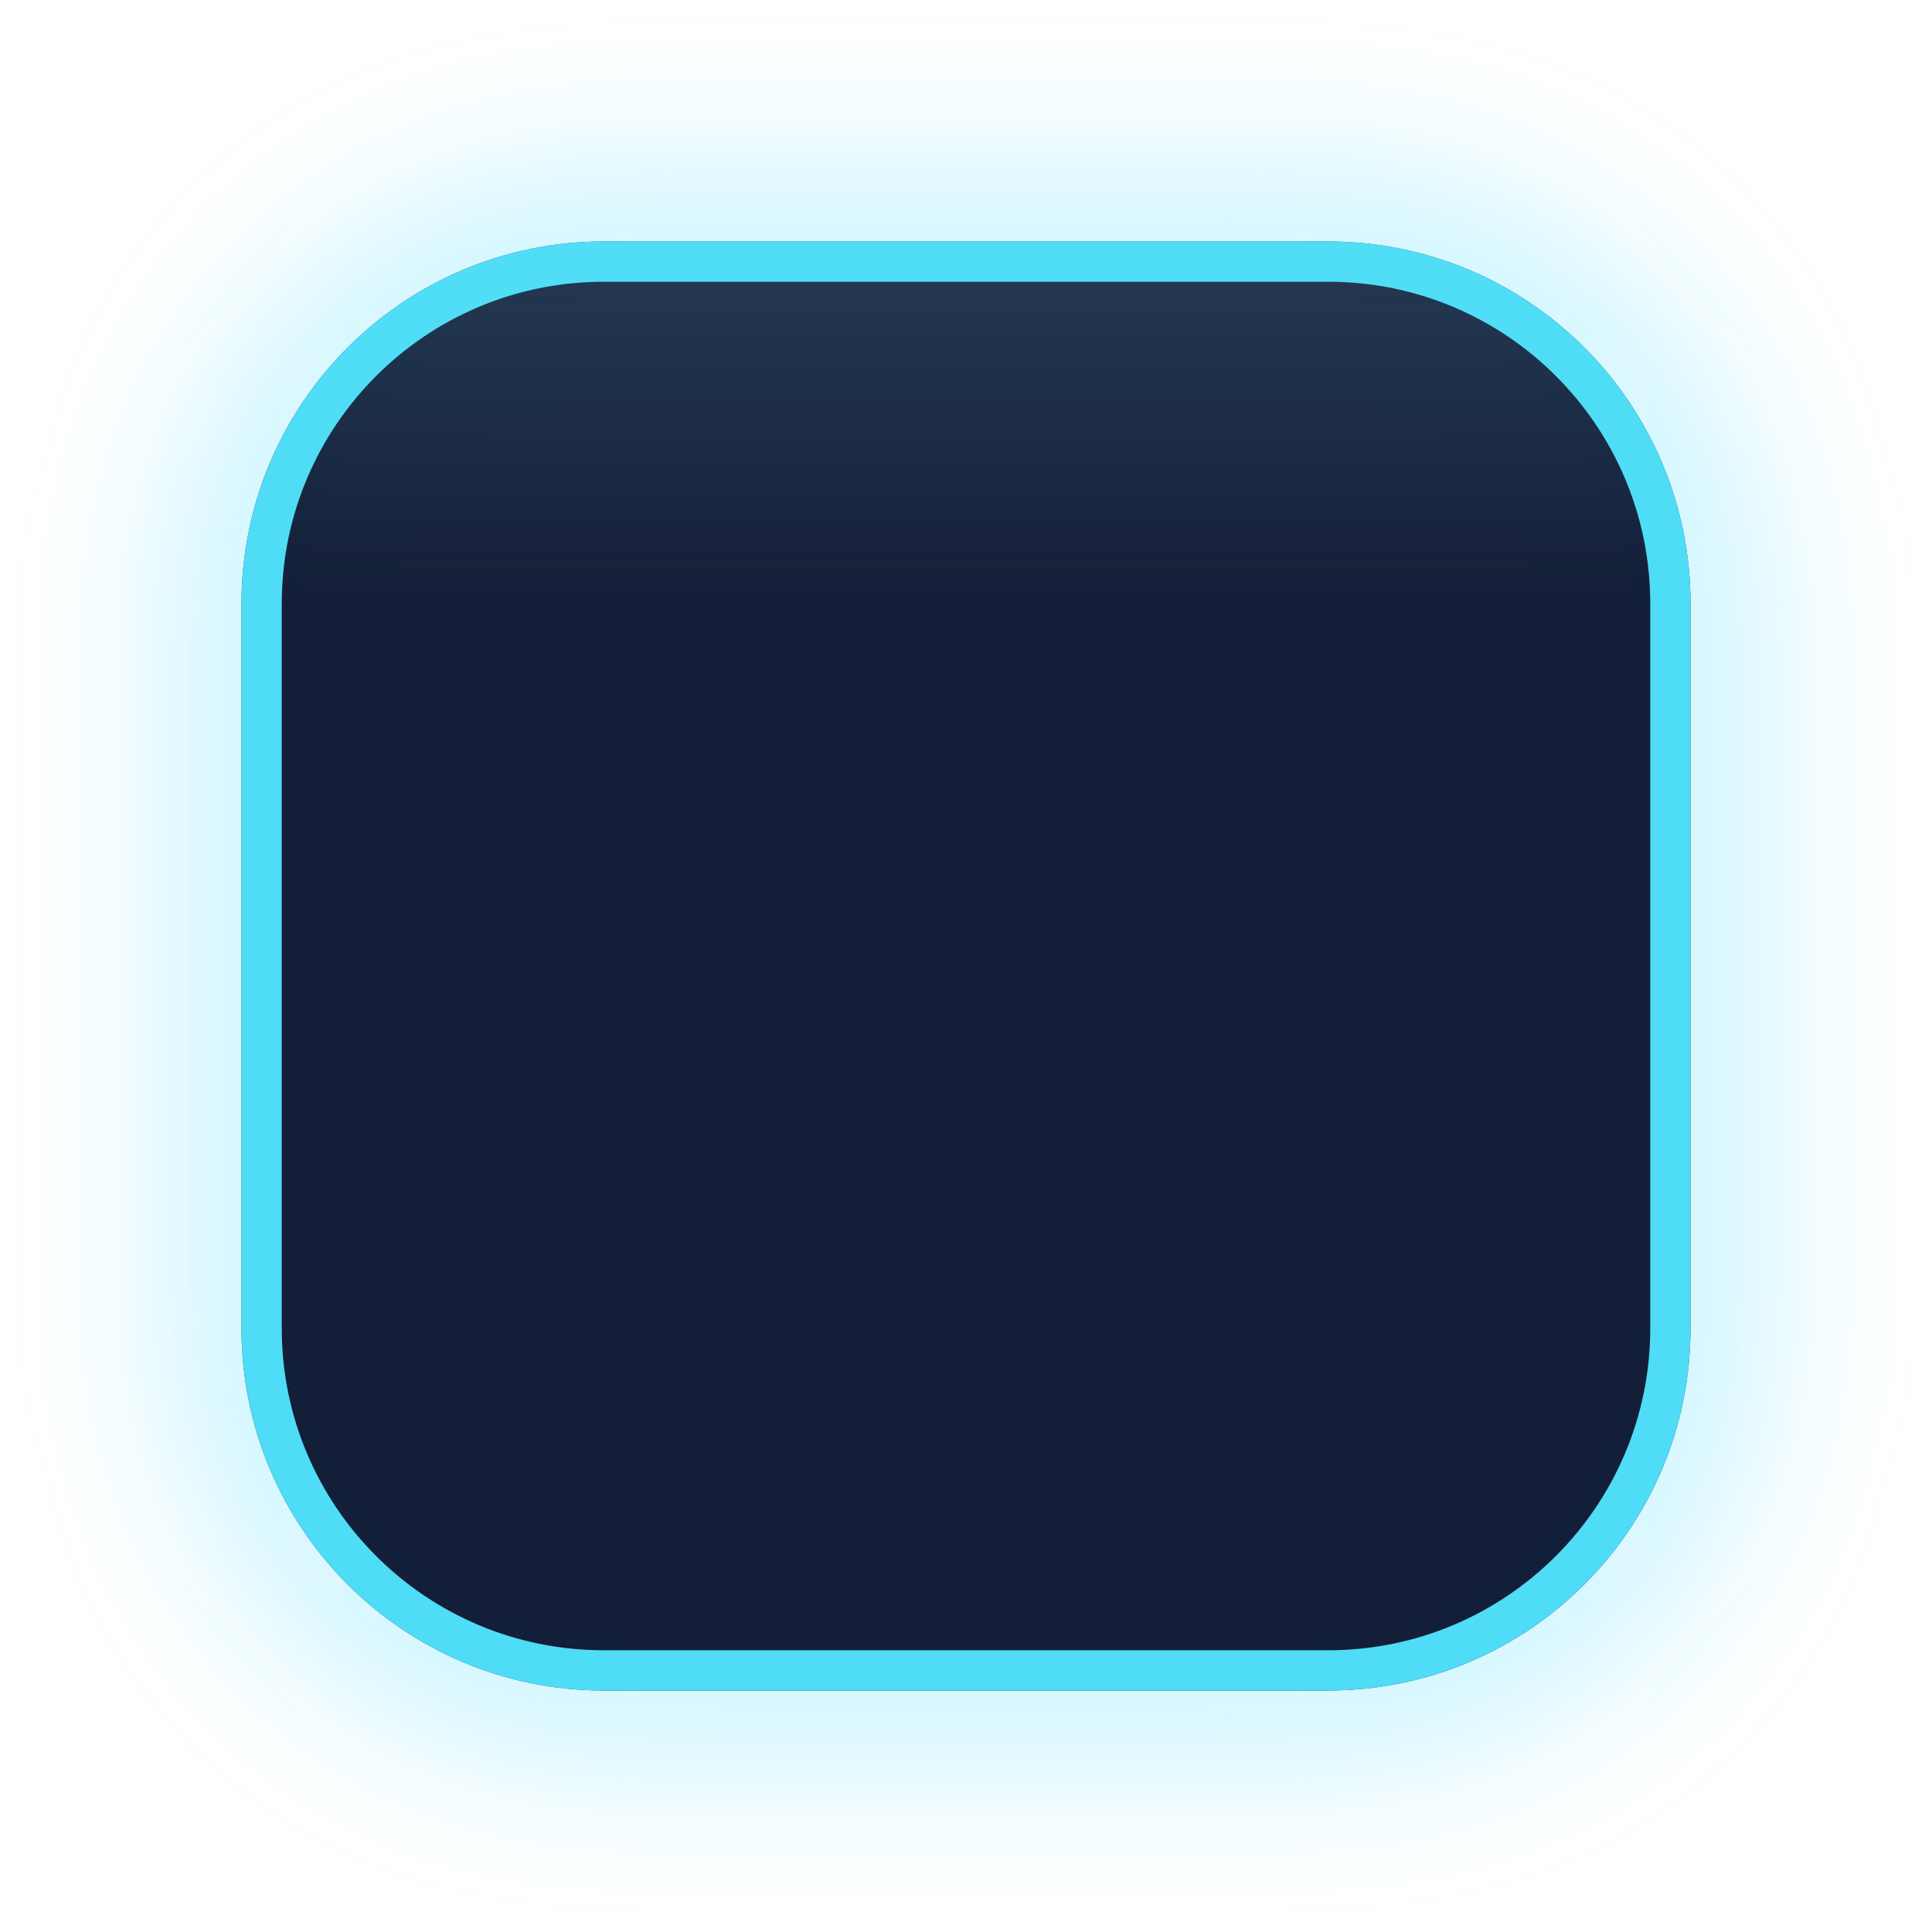
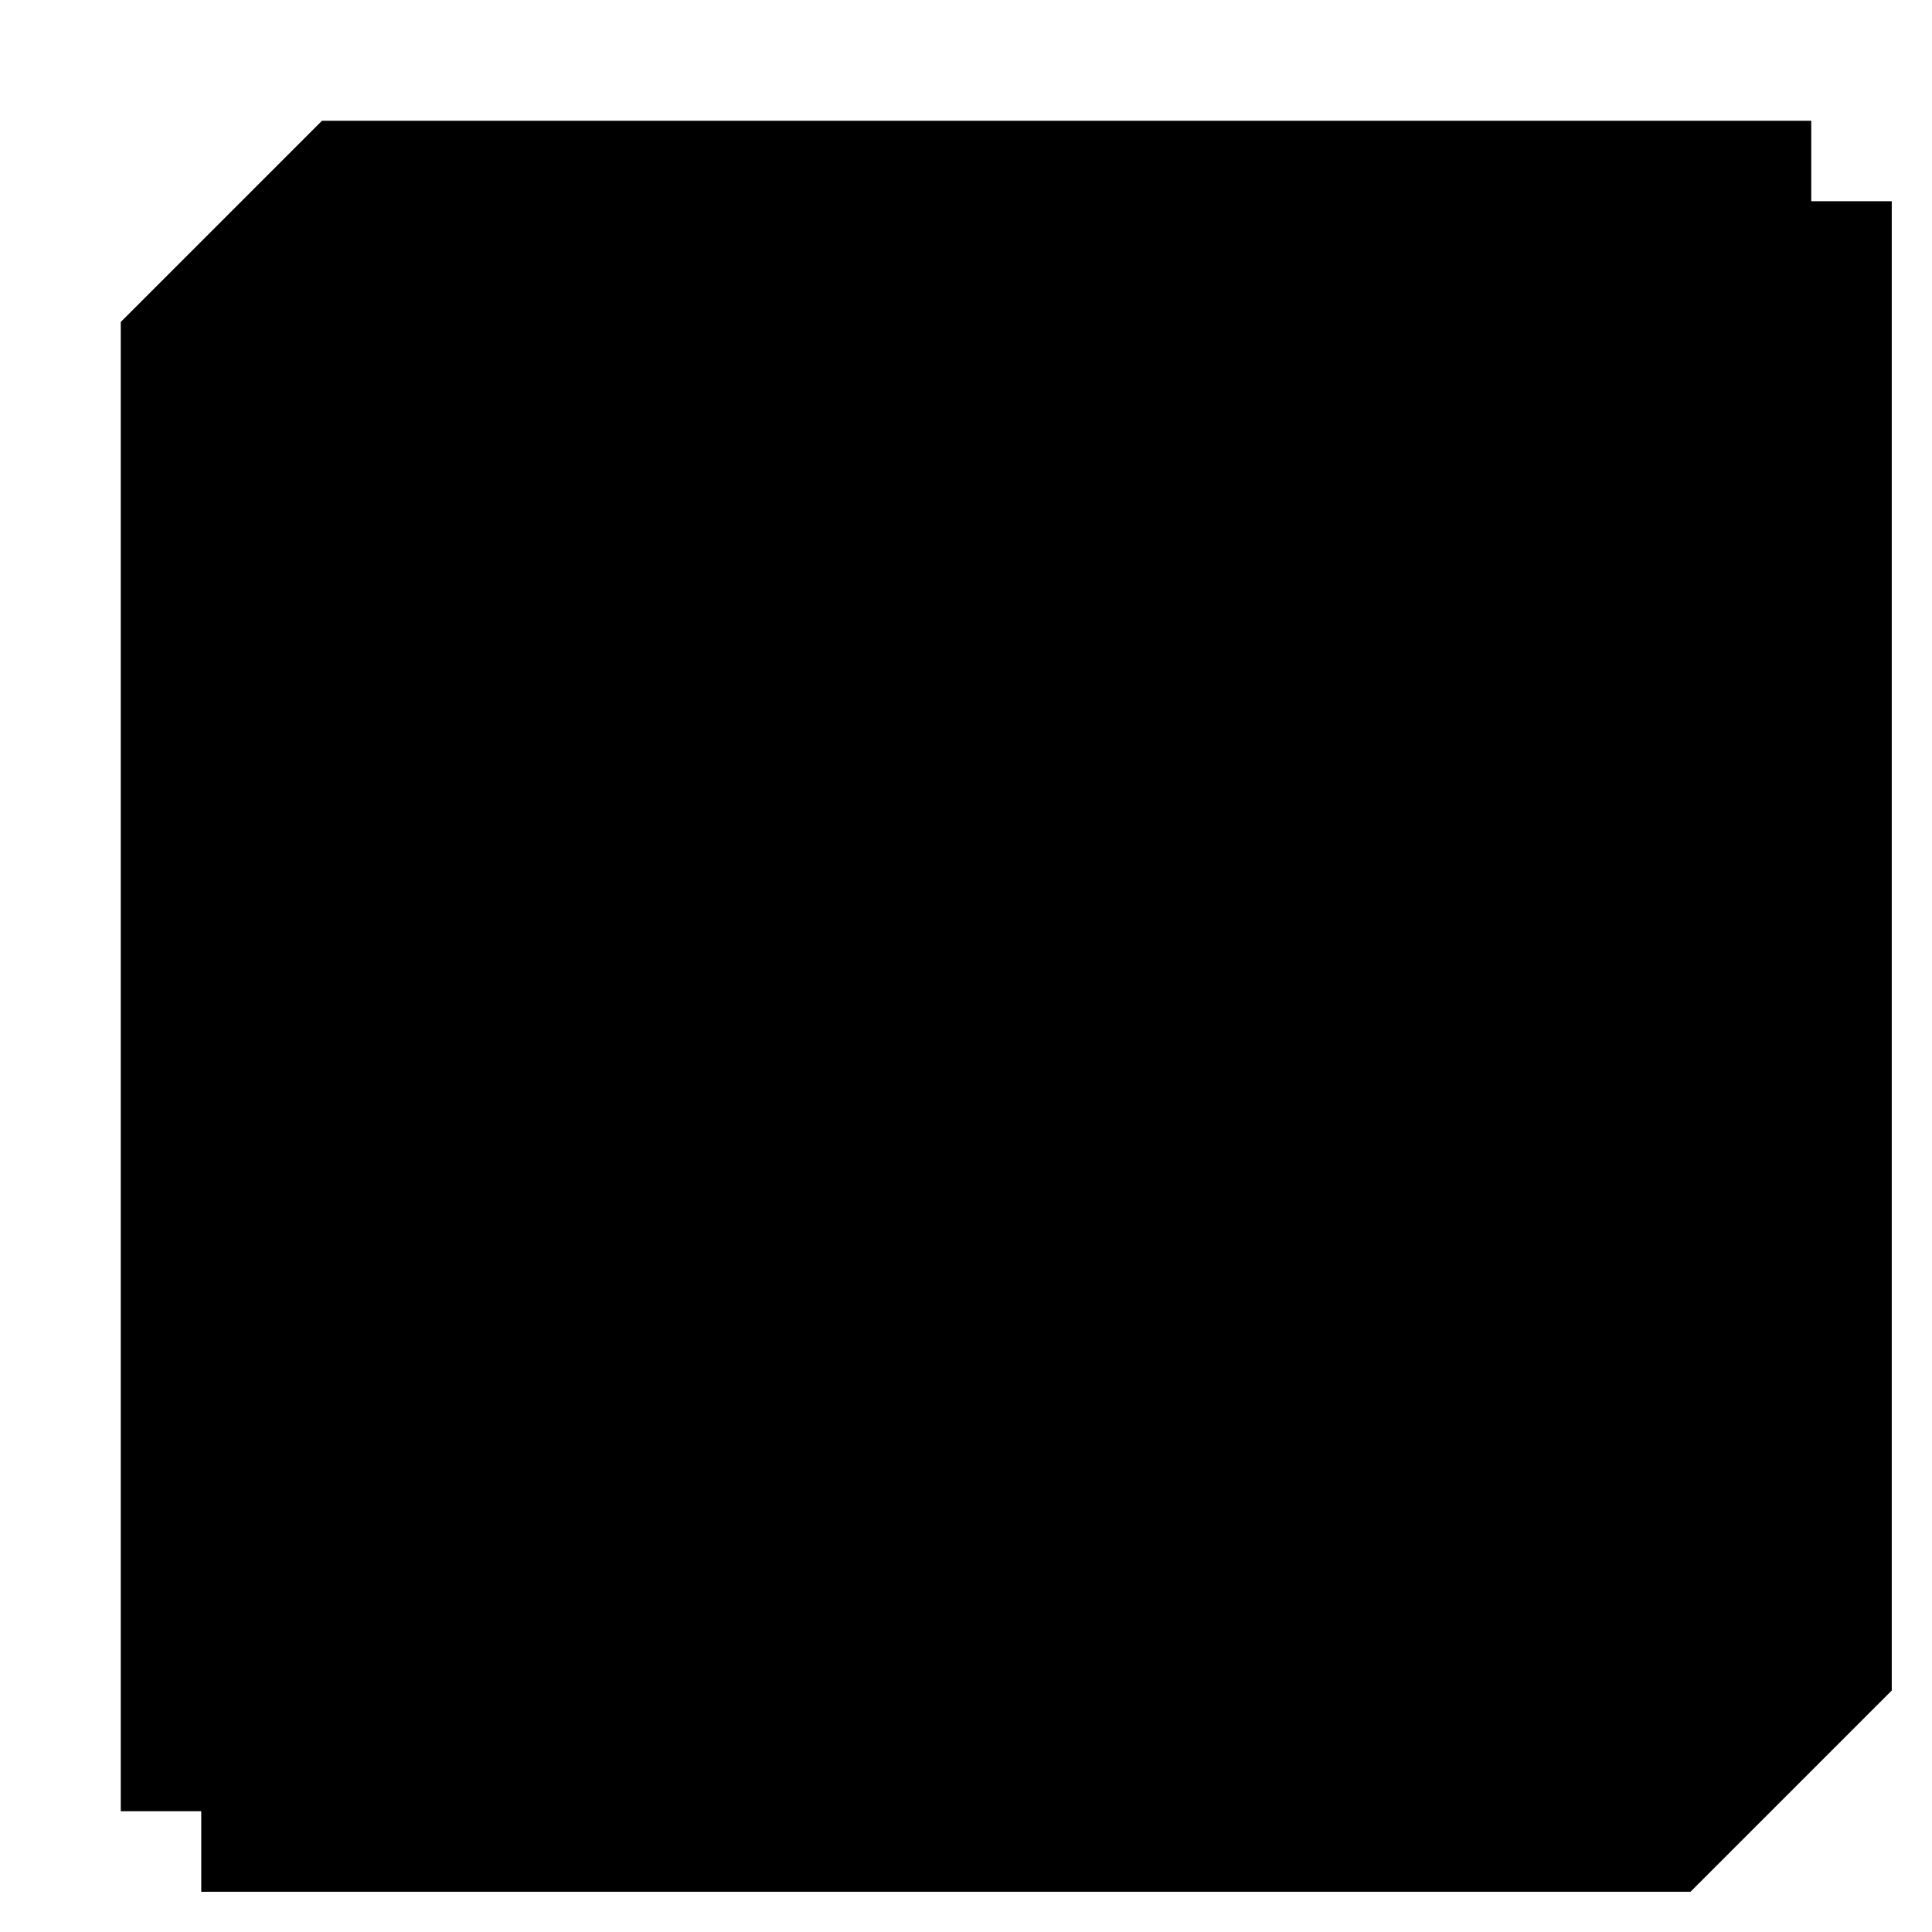
<svg xmlns="http://www.w3.org/2000/svg" width="96" height="96" viewBox="0 0 96 96">
-   <defs>
-     <filter id="glow" x="-30%" y="-30%" width="160%" height="160%">
-       <feGaussianBlur stdDeviation="4" />
-     </filter>
-     <linearGradient id="sheen" x1="0" y1="0" x2="0" y2="1">
-       <stop offset="0" stop-color="#8fe9ff" stop-opacity="0.14" />
-       <stop offset="1" stop-color="#8fe9ff" stop-opacity="0" />
-     </linearGradient>
-   </defs>
-   <rect x="12" y="12" width="72" height="72" rx="18" fill="none" stroke="#3fd8ff" stroke-width="4" stroke-opacity="0.5" filter="url(#glow)" />
-   <rect x="12" y="12" width="72" height="72" rx="18" fill="#0a132f" fill-opacity="0.95" />
-   <path d="M12 30 A18 18 0 0 1 30 12 L66 12 A18 18 0 0 1 84 30 Z" fill="url(#sheen)" />
-   <rect x="13" y="13" width="70" height="70" rx="17" fill="none" stroke="#52e6ff" stroke-width="2" stroke-opacity="0.95" />
+   <path d="M20 10 L94 10 L94 84 L84 94 L10 94 L10 20 Z" fill="@INK@" />
+   <path d="M16 6 L90 6 L90 80 L80 90 L6 90 L6 16 Z" fill="@INDIGO@" stroke="@INK@" stroke-width="4" stroke-linejoin="miter" />
+   <path d="M17 11 L85 11 M11 17 L11 85" stroke="@TEAL@" stroke-width="2" />
+   <path d="M11 17 L17 11" stroke="@TEAL@" stroke-width="2" />
</svg>
